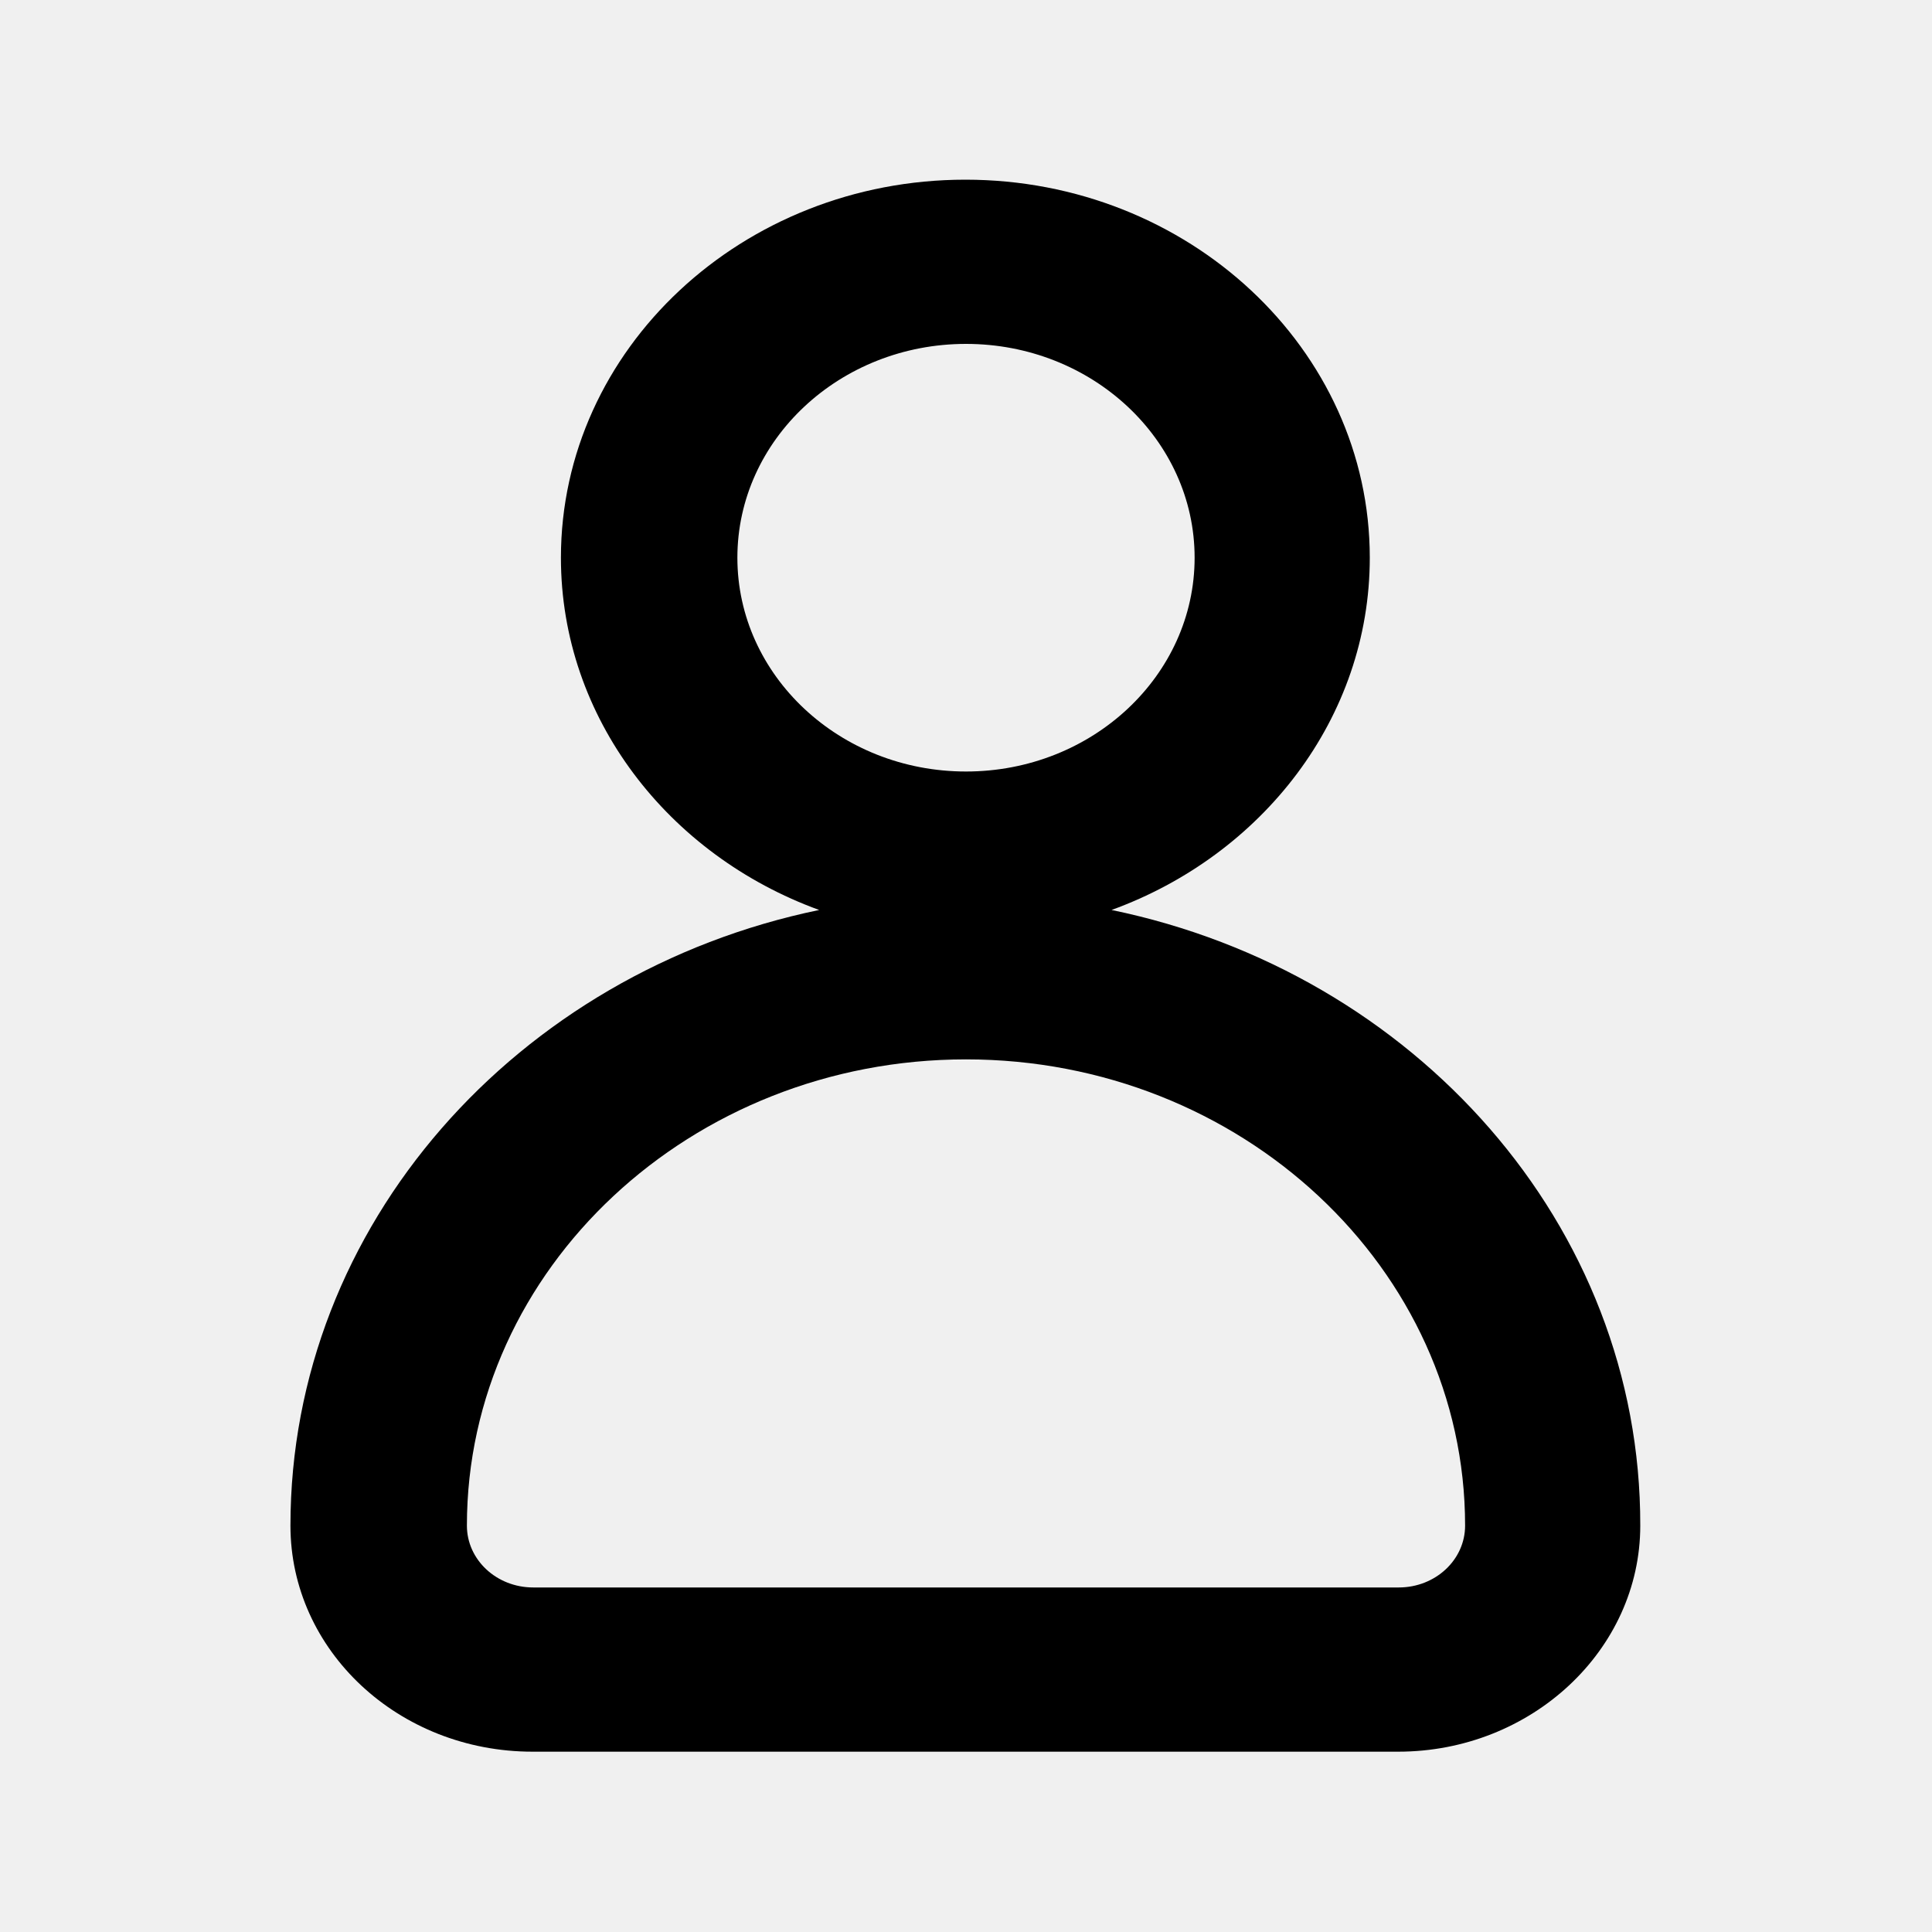
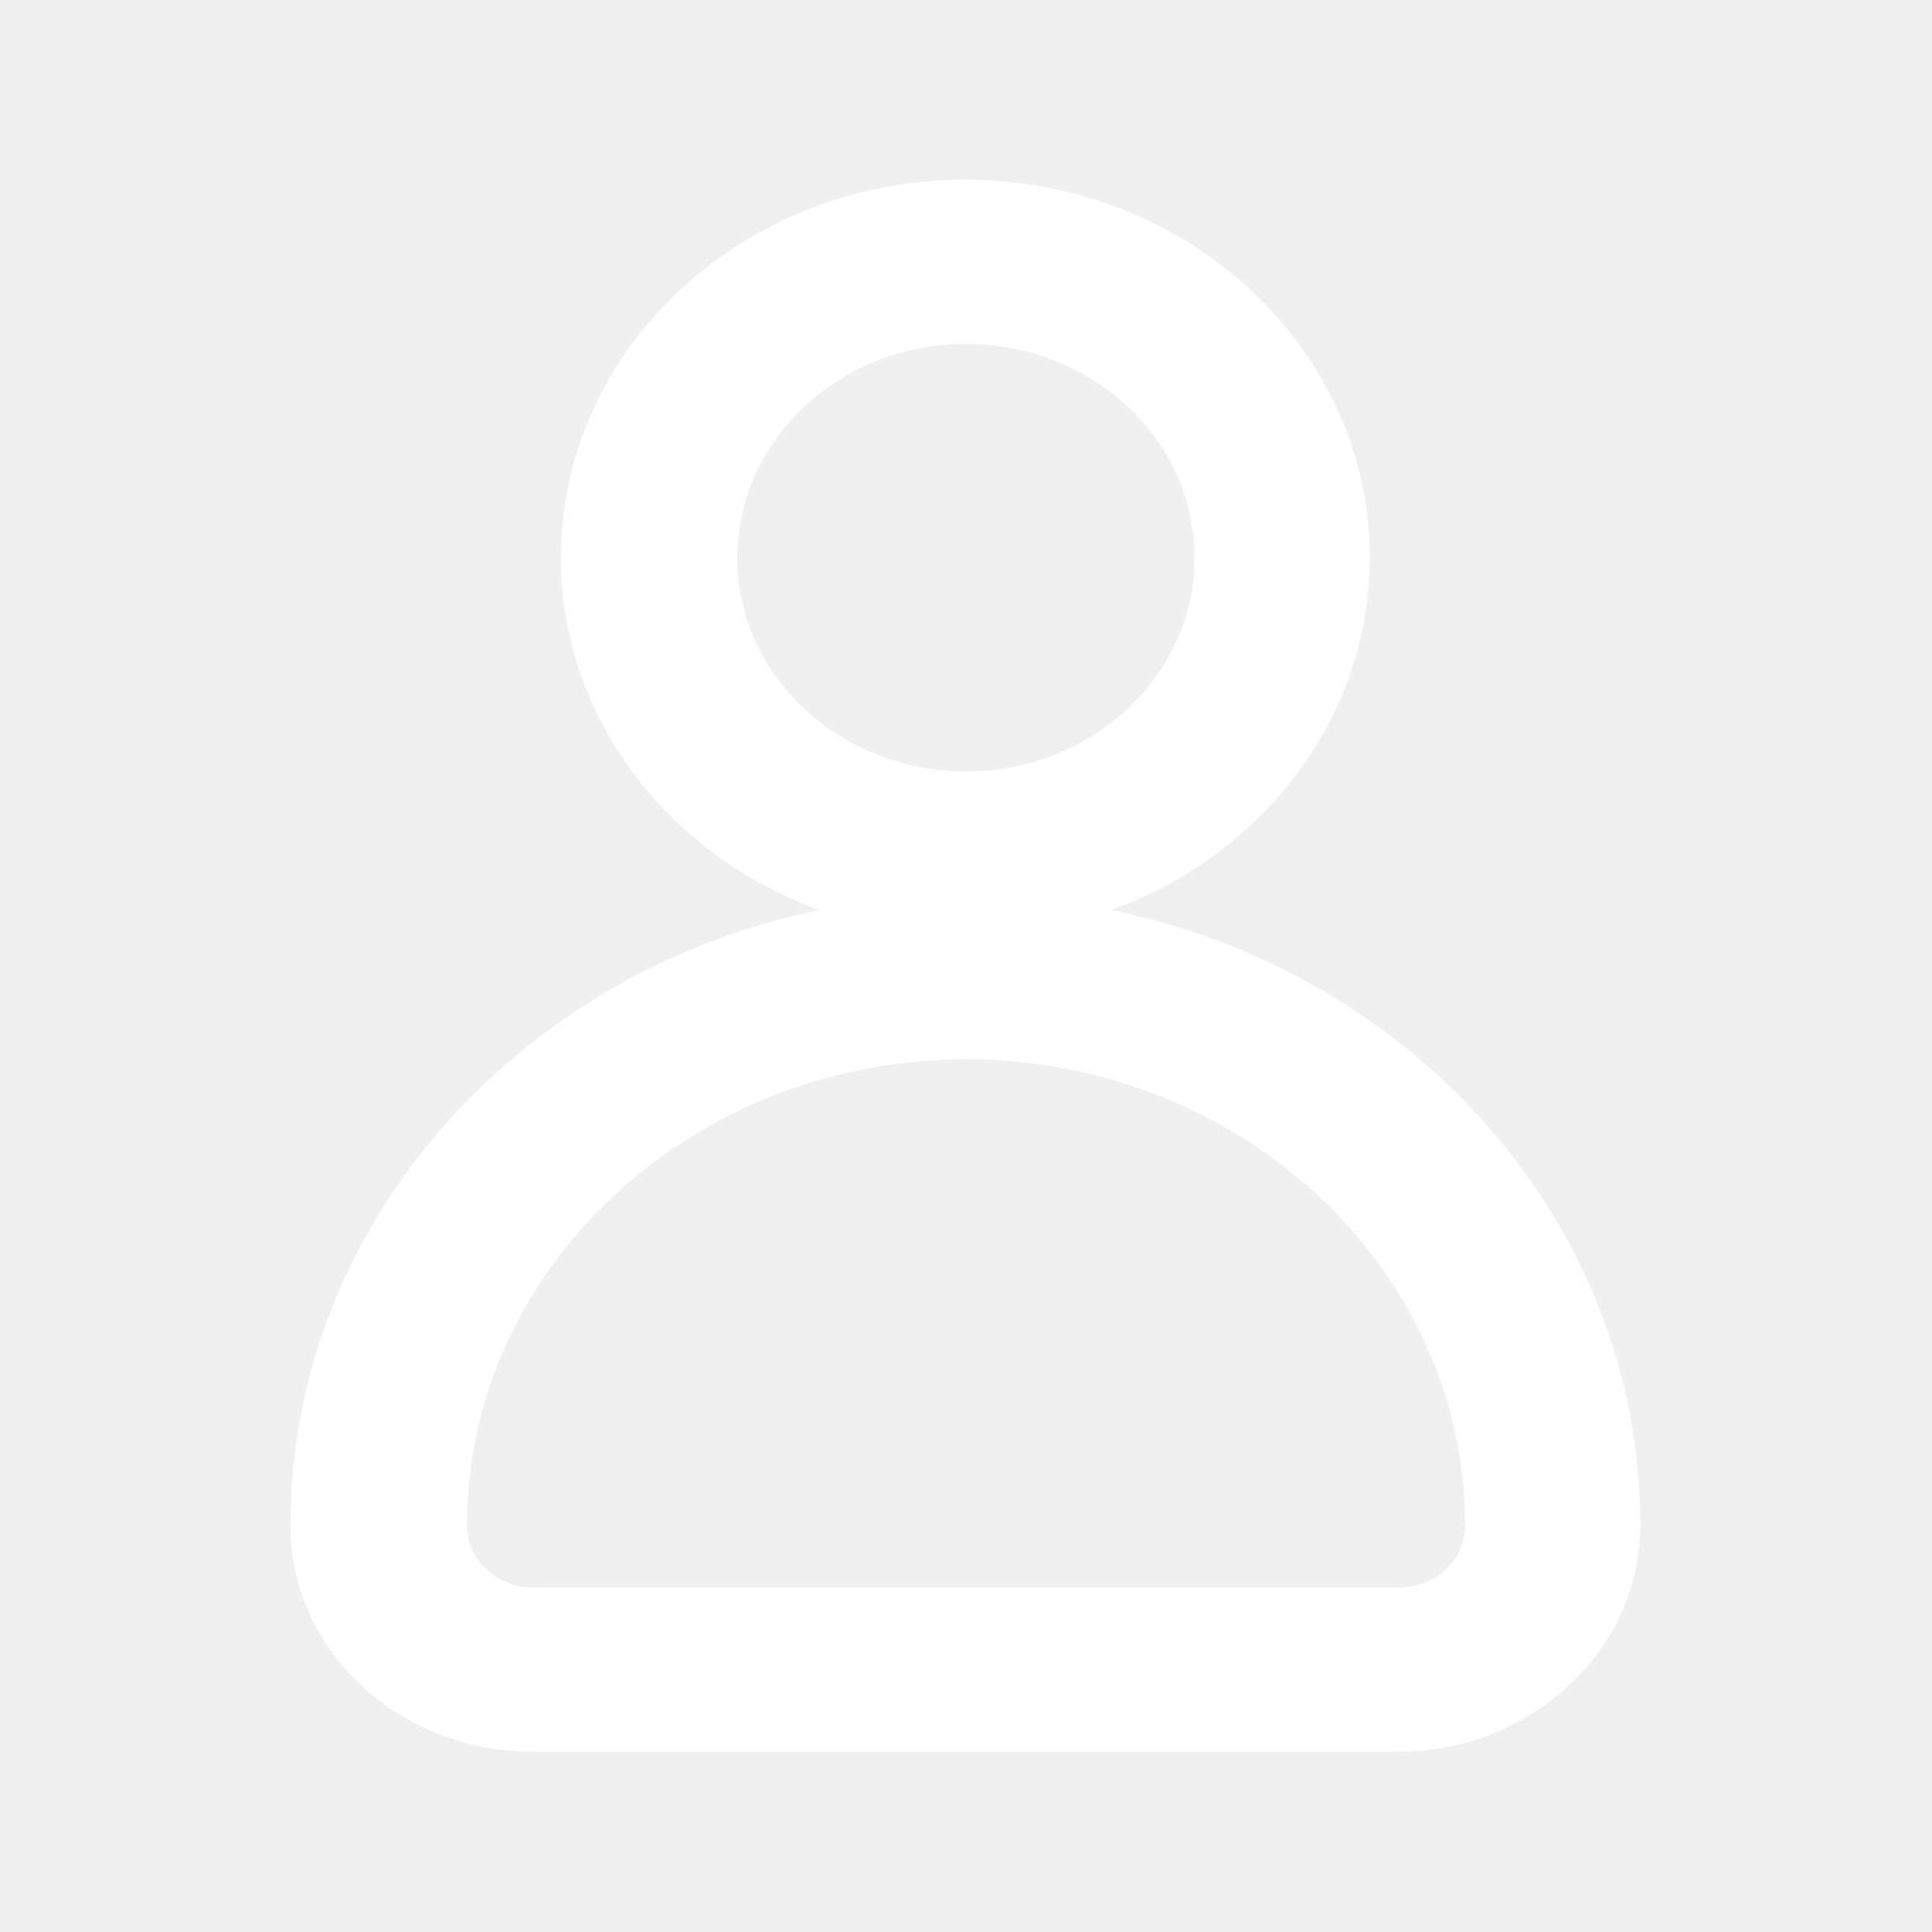
<svg xmlns="http://www.w3.org/2000/svg" version="1.1" id="Camada_1" x="0px" y="0px" viewBox="0 0 30 30" style="enable-background:new 0 0 30 30;" xml:space="preserve">
-   <path d="M17.26,14.13c2.34-0.85,4.01-2.98,4.01-5.47c0-3.24-2.82-5.87-6.28-5.87c-3.46,0-6.28,2.63-6.28,5.87  c0,2.49,1.67,4.62,4.01,5.47c-4.69,0.97-8.21,4.89-8.21,9.56c0,1.94,1.68,3.51,3.76,3.51h13.44c2.07,0,3.76-1.58,3.76-3.51  C25.48,19.02,21.96,15.1,17.26,14.13z M11.45,8.66c0-1.83,1.59-3.32,3.55-3.32s3.55,1.49,3.55,3.32s-1.59,3.32-3.55,3.32  S11.45,10.49,11.45,8.66z M21.72,24.65H8.28c-0.57,0-1.03-0.43-1.03-0.96c0-3.99,3.48-7.24,7.75-7.24c4.27,0,7.75,3.25,7.75,7.24  C22.75,24.22,22.29,24.65,21.72,24.65z" />
+   <path fill="#ffffff" d="M17.26,14.13c2.34-0.85,4.01-2.98,4.01-5.47c0-3.24-2.82-5.87-6.28-5.87c-3.46,0-6.28,2.63-6.28,5.87  c0,2.49,1.67,4.62,4.01,5.47c-4.69,0.97-8.21,4.89-8.21,9.56c0,1.94,1.68,3.51,3.76,3.51h13.44c2.07,0,3.76-1.58,3.76-3.51  C25.48,19.02,21.96,15.1,17.26,14.13z M11.45,8.66c0-1.83,1.59-3.32,3.55-3.32s3.55,1.49,3.55,3.32s-1.59,3.32-3.55,3.32  S11.45,10.49,11.45,8.66z M21.72,24.65H8.28c-0.57,0-1.03-0.43-1.03-0.96c0-3.99,3.48-7.24,7.75-7.24c4.27,0,7.75,3.25,7.75,7.24  C22.75,24.22,22.29,24.65,21.72,24.65z" />
</svg>
